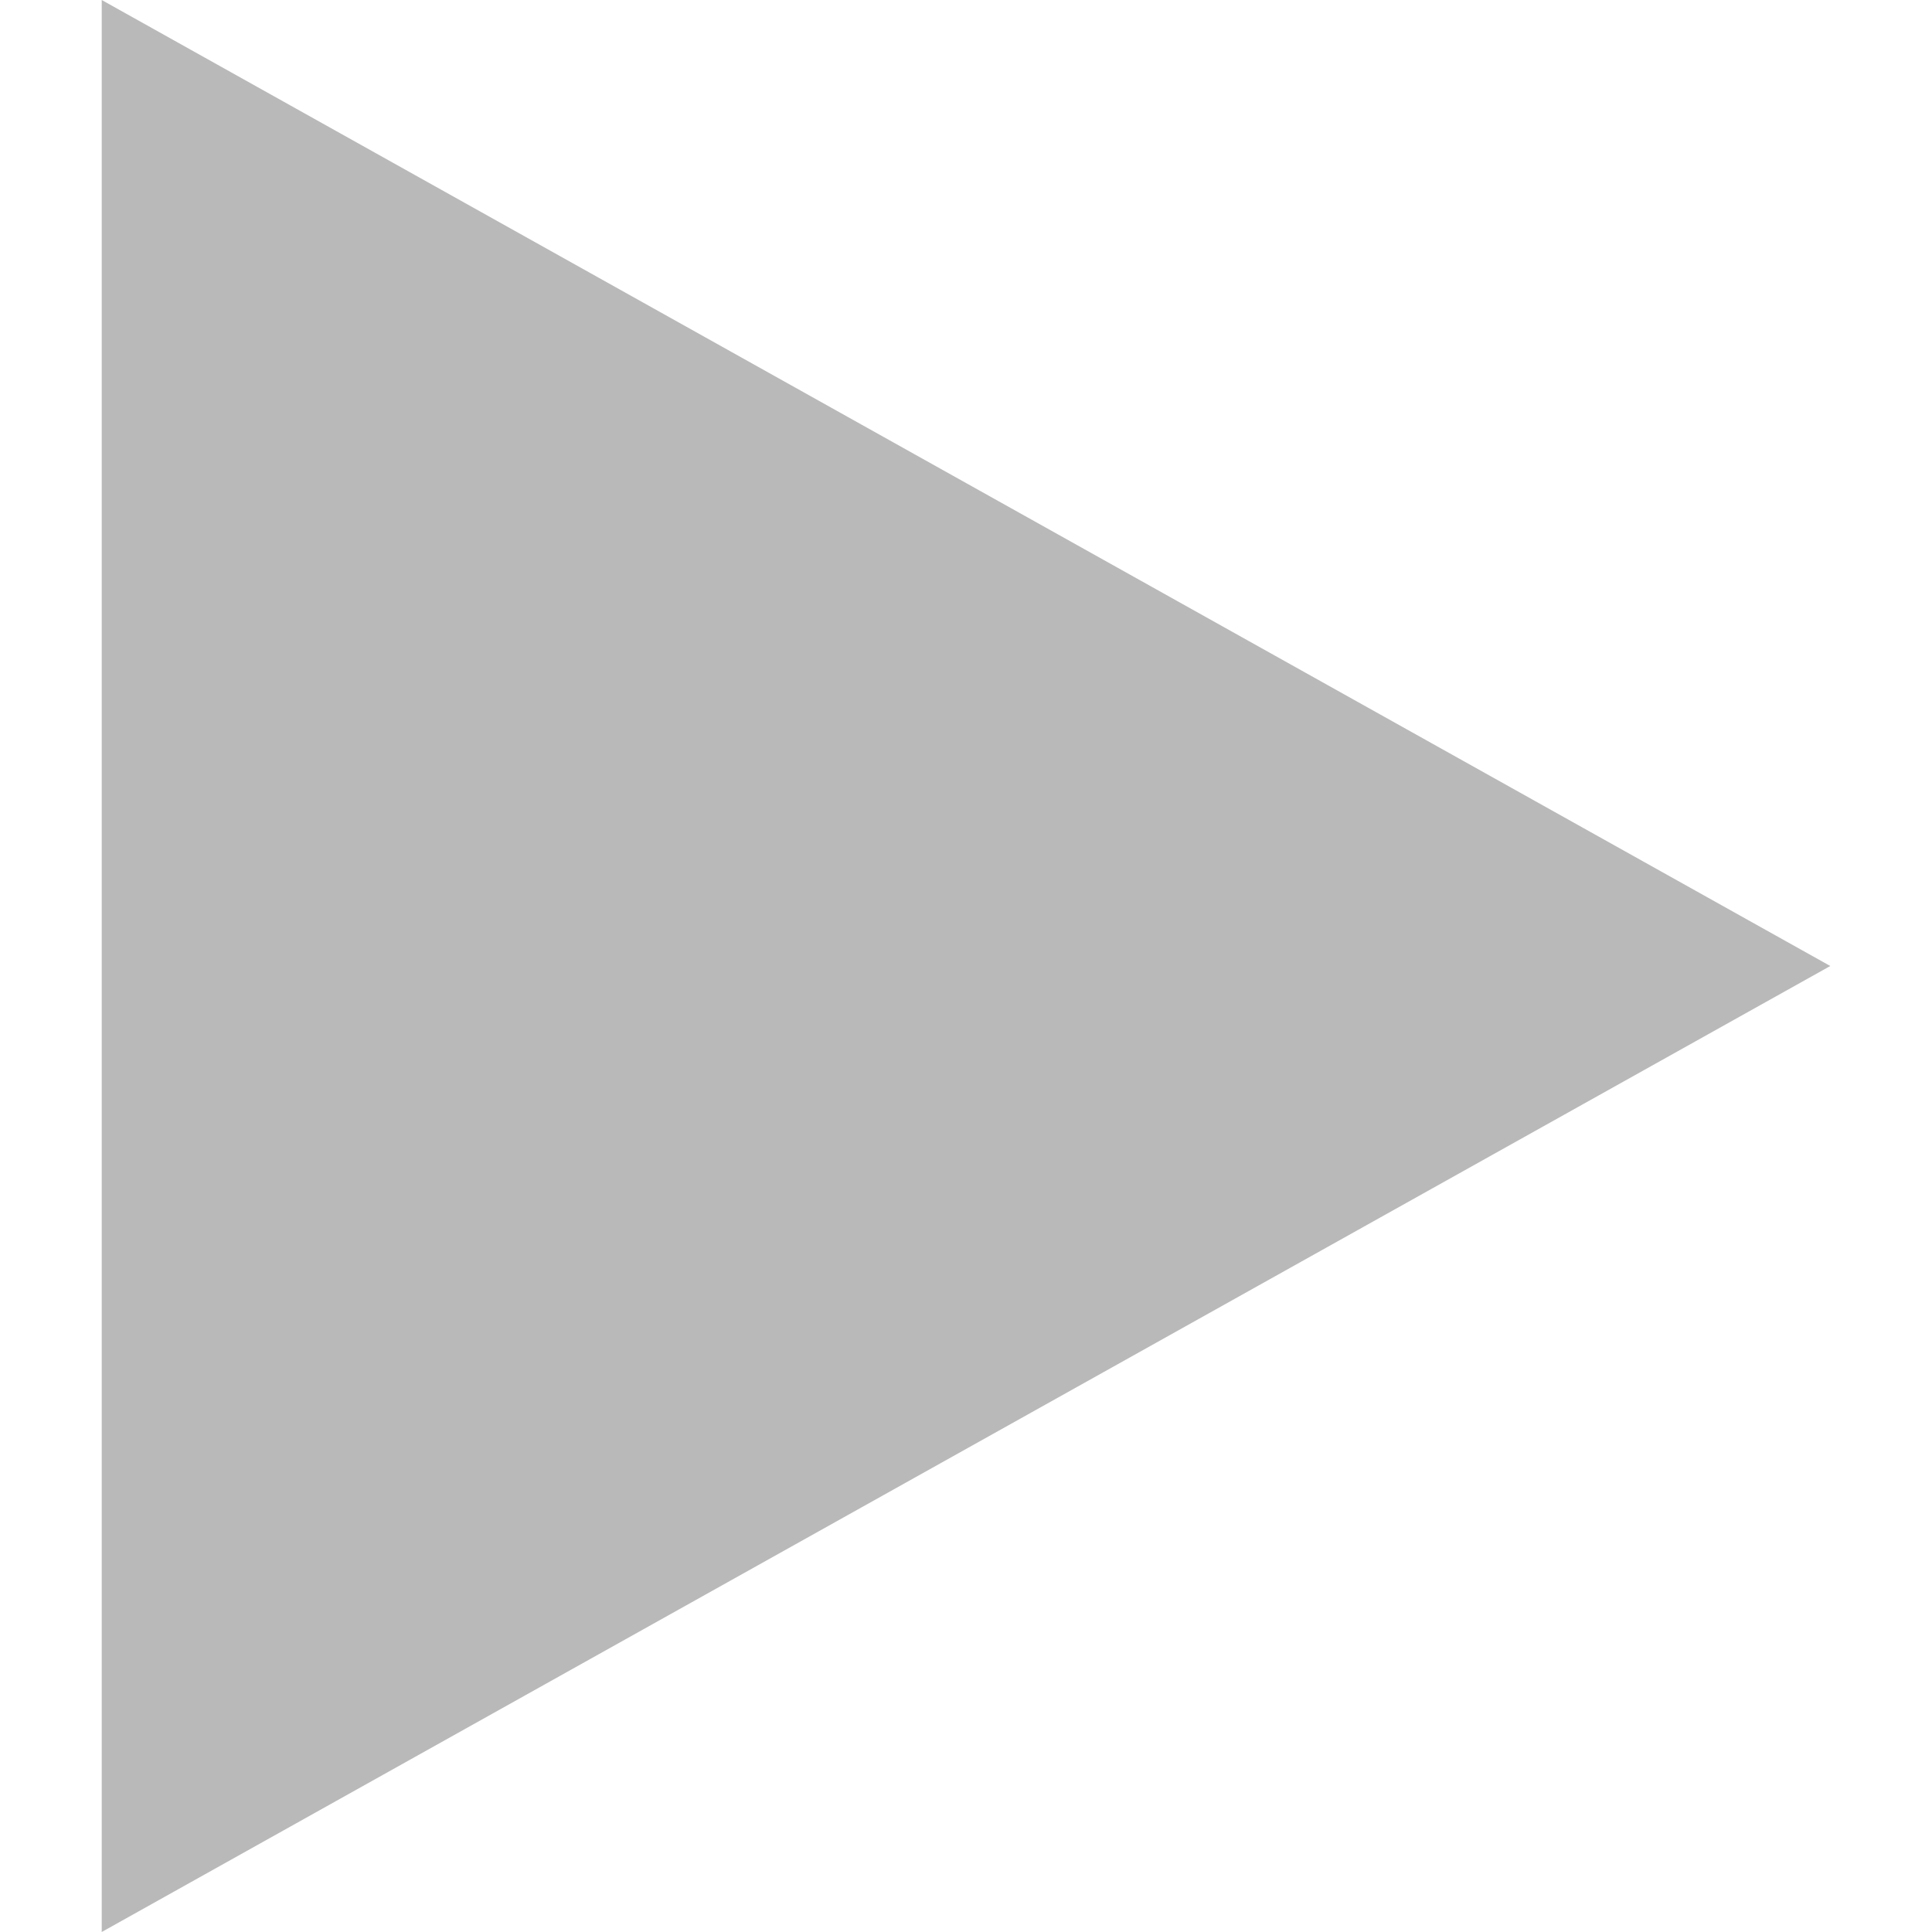
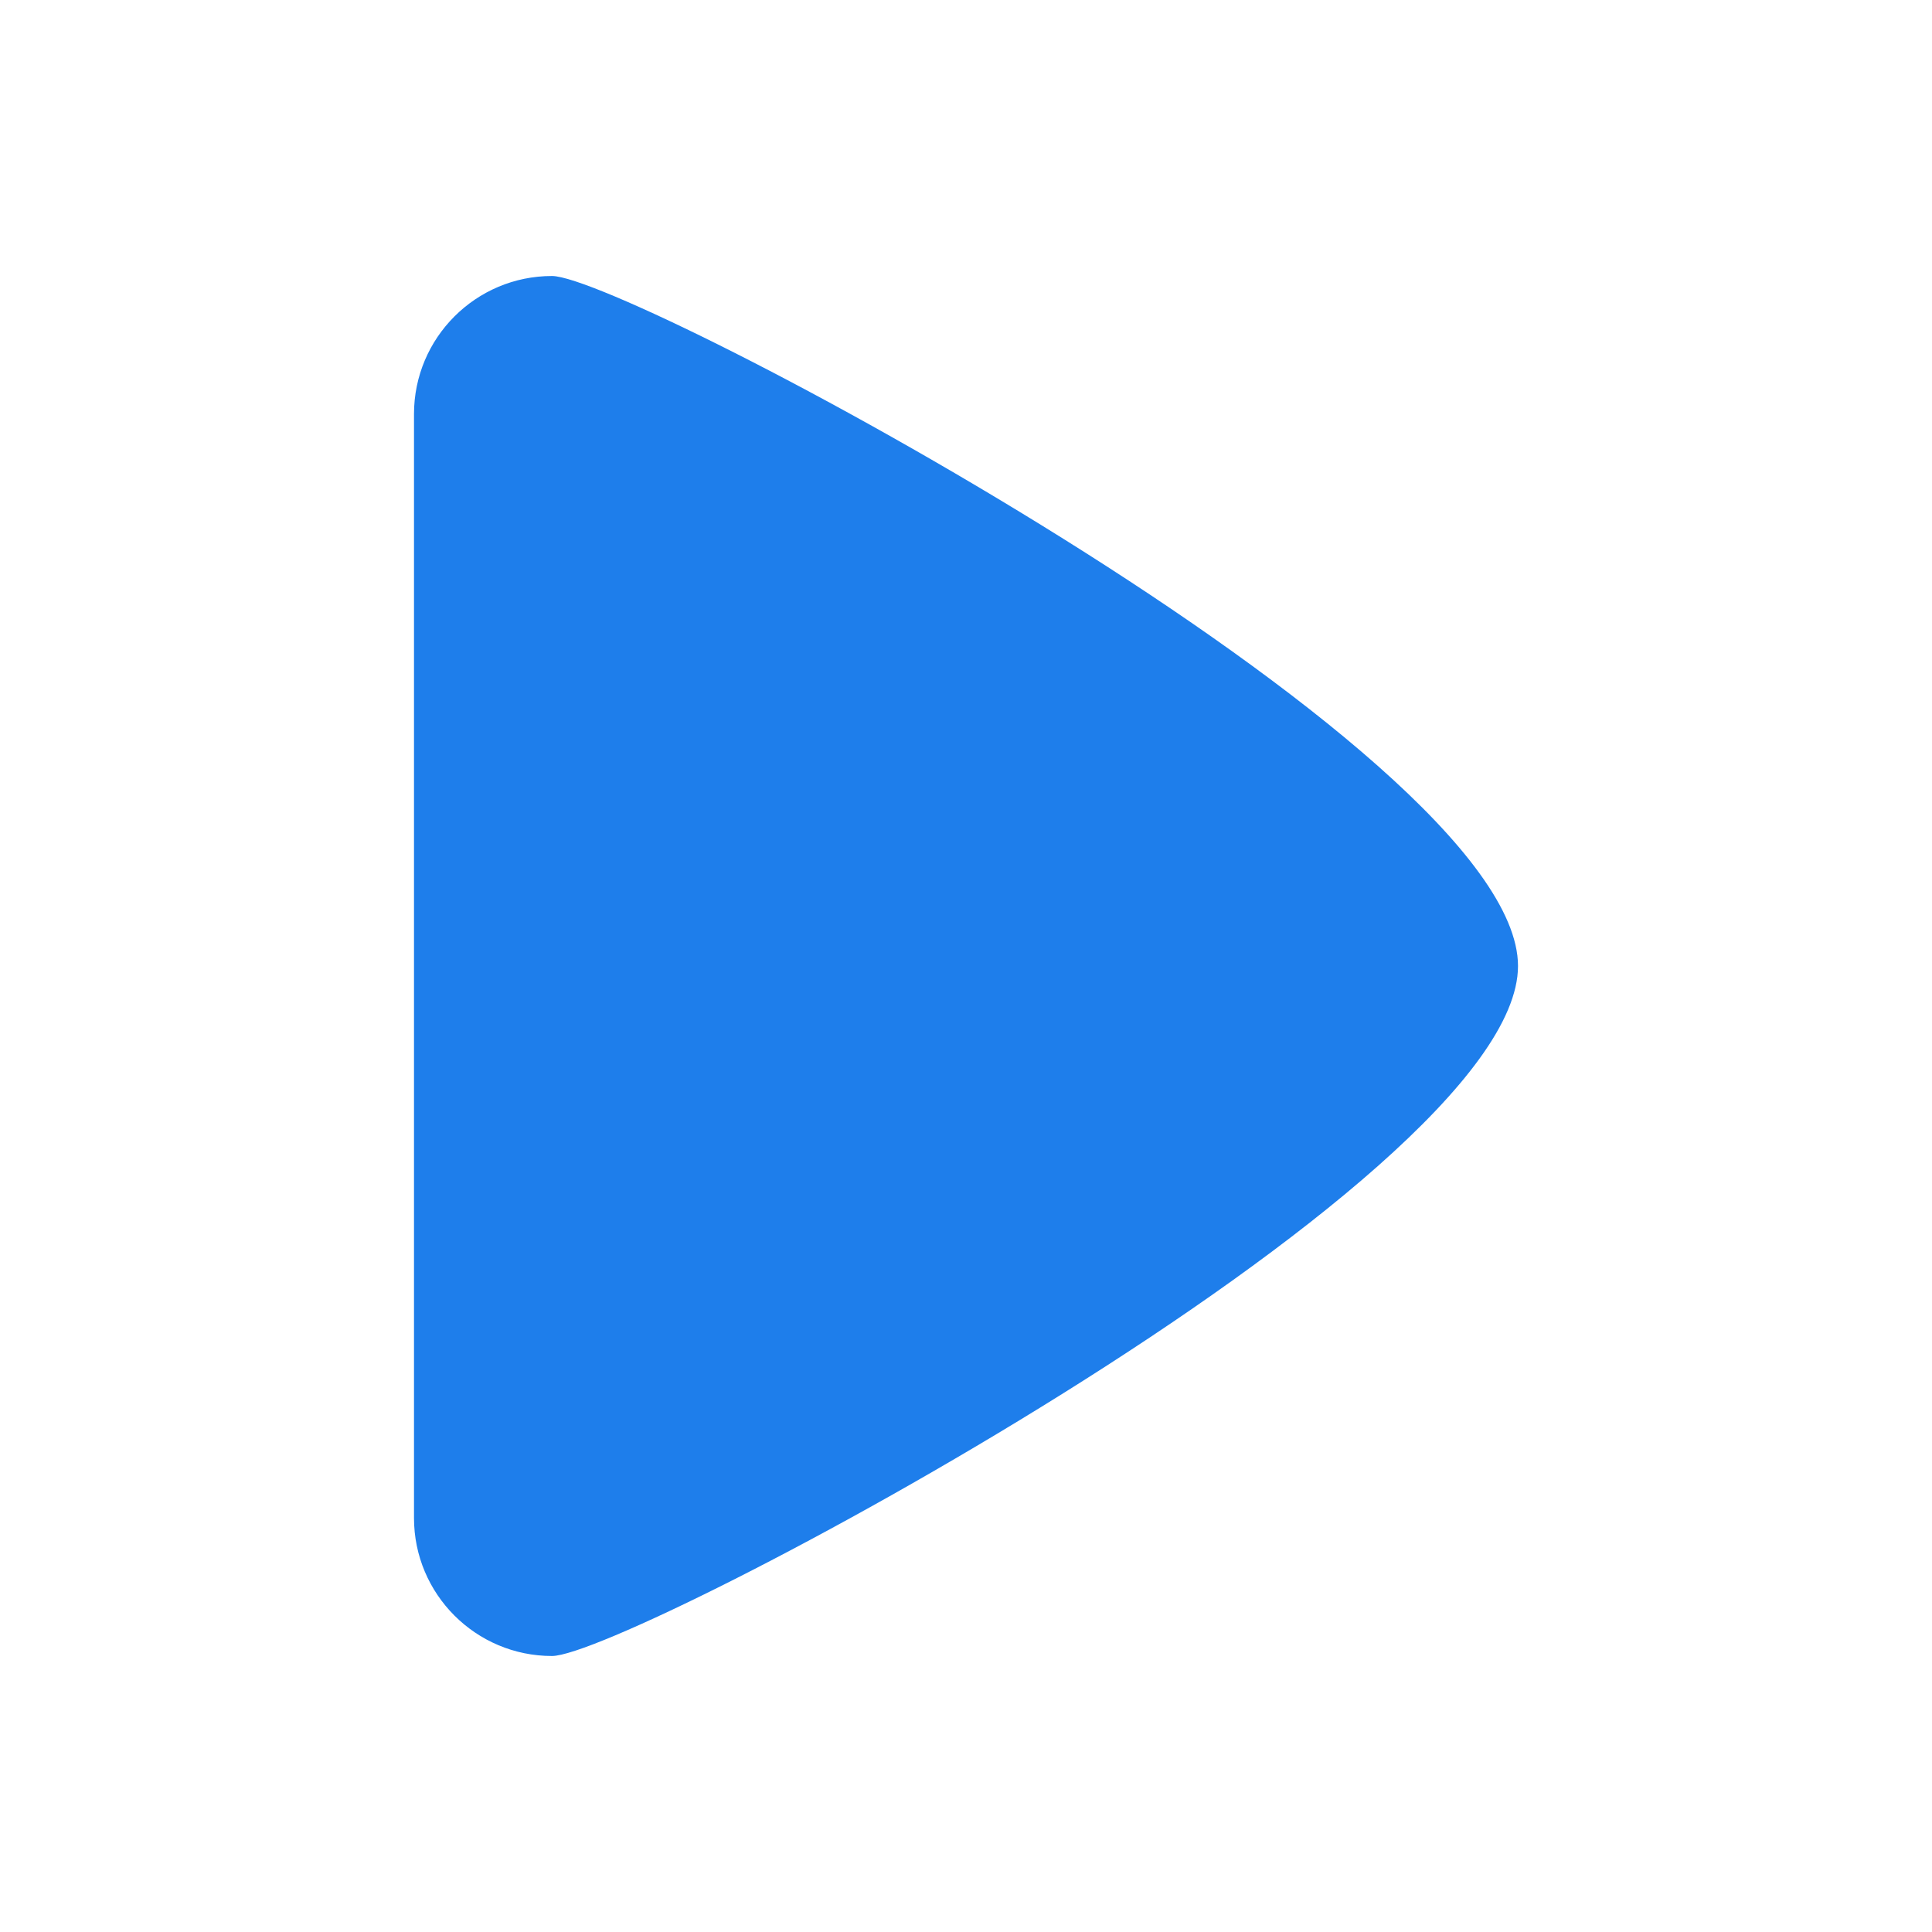
- <svg xmlns="http://www.w3.org/2000/svg" style="isolation:isolate" viewBox="0 0 20 20" width="20pt" height="20pt">
+ <svg xmlns="http://www.w3.org/2000/svg" style="isolation:isolate" viewBox="0 0 256 256" width="256pt" height="256pt">
  <defs>
-     <clipPath id="_clipPath_38ytJUBMpSm2O6yOsfPcqXamJVopwSlx">
-       <rect width="20" height="20" />
+     <clipPath id="_clipPath_u3tSATouEHbu2CbTFrKOpu6CY7AWC8az">
+       <rect width="256" height="256" />
    </clipPath>
  </defs>
-   <g clip-path="url(#_clipPath_38ytJUBMpSm2O6yOsfPcqXamJVopwSlx)">
-     <polygon points="1.053,0,18.947,10,1.053,20" fill="rgb(185,185,185)" />
+   <g clip-path="url(#_clipPath_u3tSATouEHbu2CbTFrKOpu6CY7AWC8az)">
+     <path d=" M 73.143 219.429 L 73.143 219.429 C 63.051 219.429 54.857 211.235 54.857 201.143 L 54.857 158.476 L 54.857 97.524 L 54.857 54.857 C 54.857 44.765 63.051 36.571 73.143 36.571 L 73.143 36.571 C 83.235 36.571 201.143 99 201.143 128 C 201.143 157 83.235 219.429 73.143 219.429 Z " fill="rgb(30,126,235)" />
  </g>
</svg>
